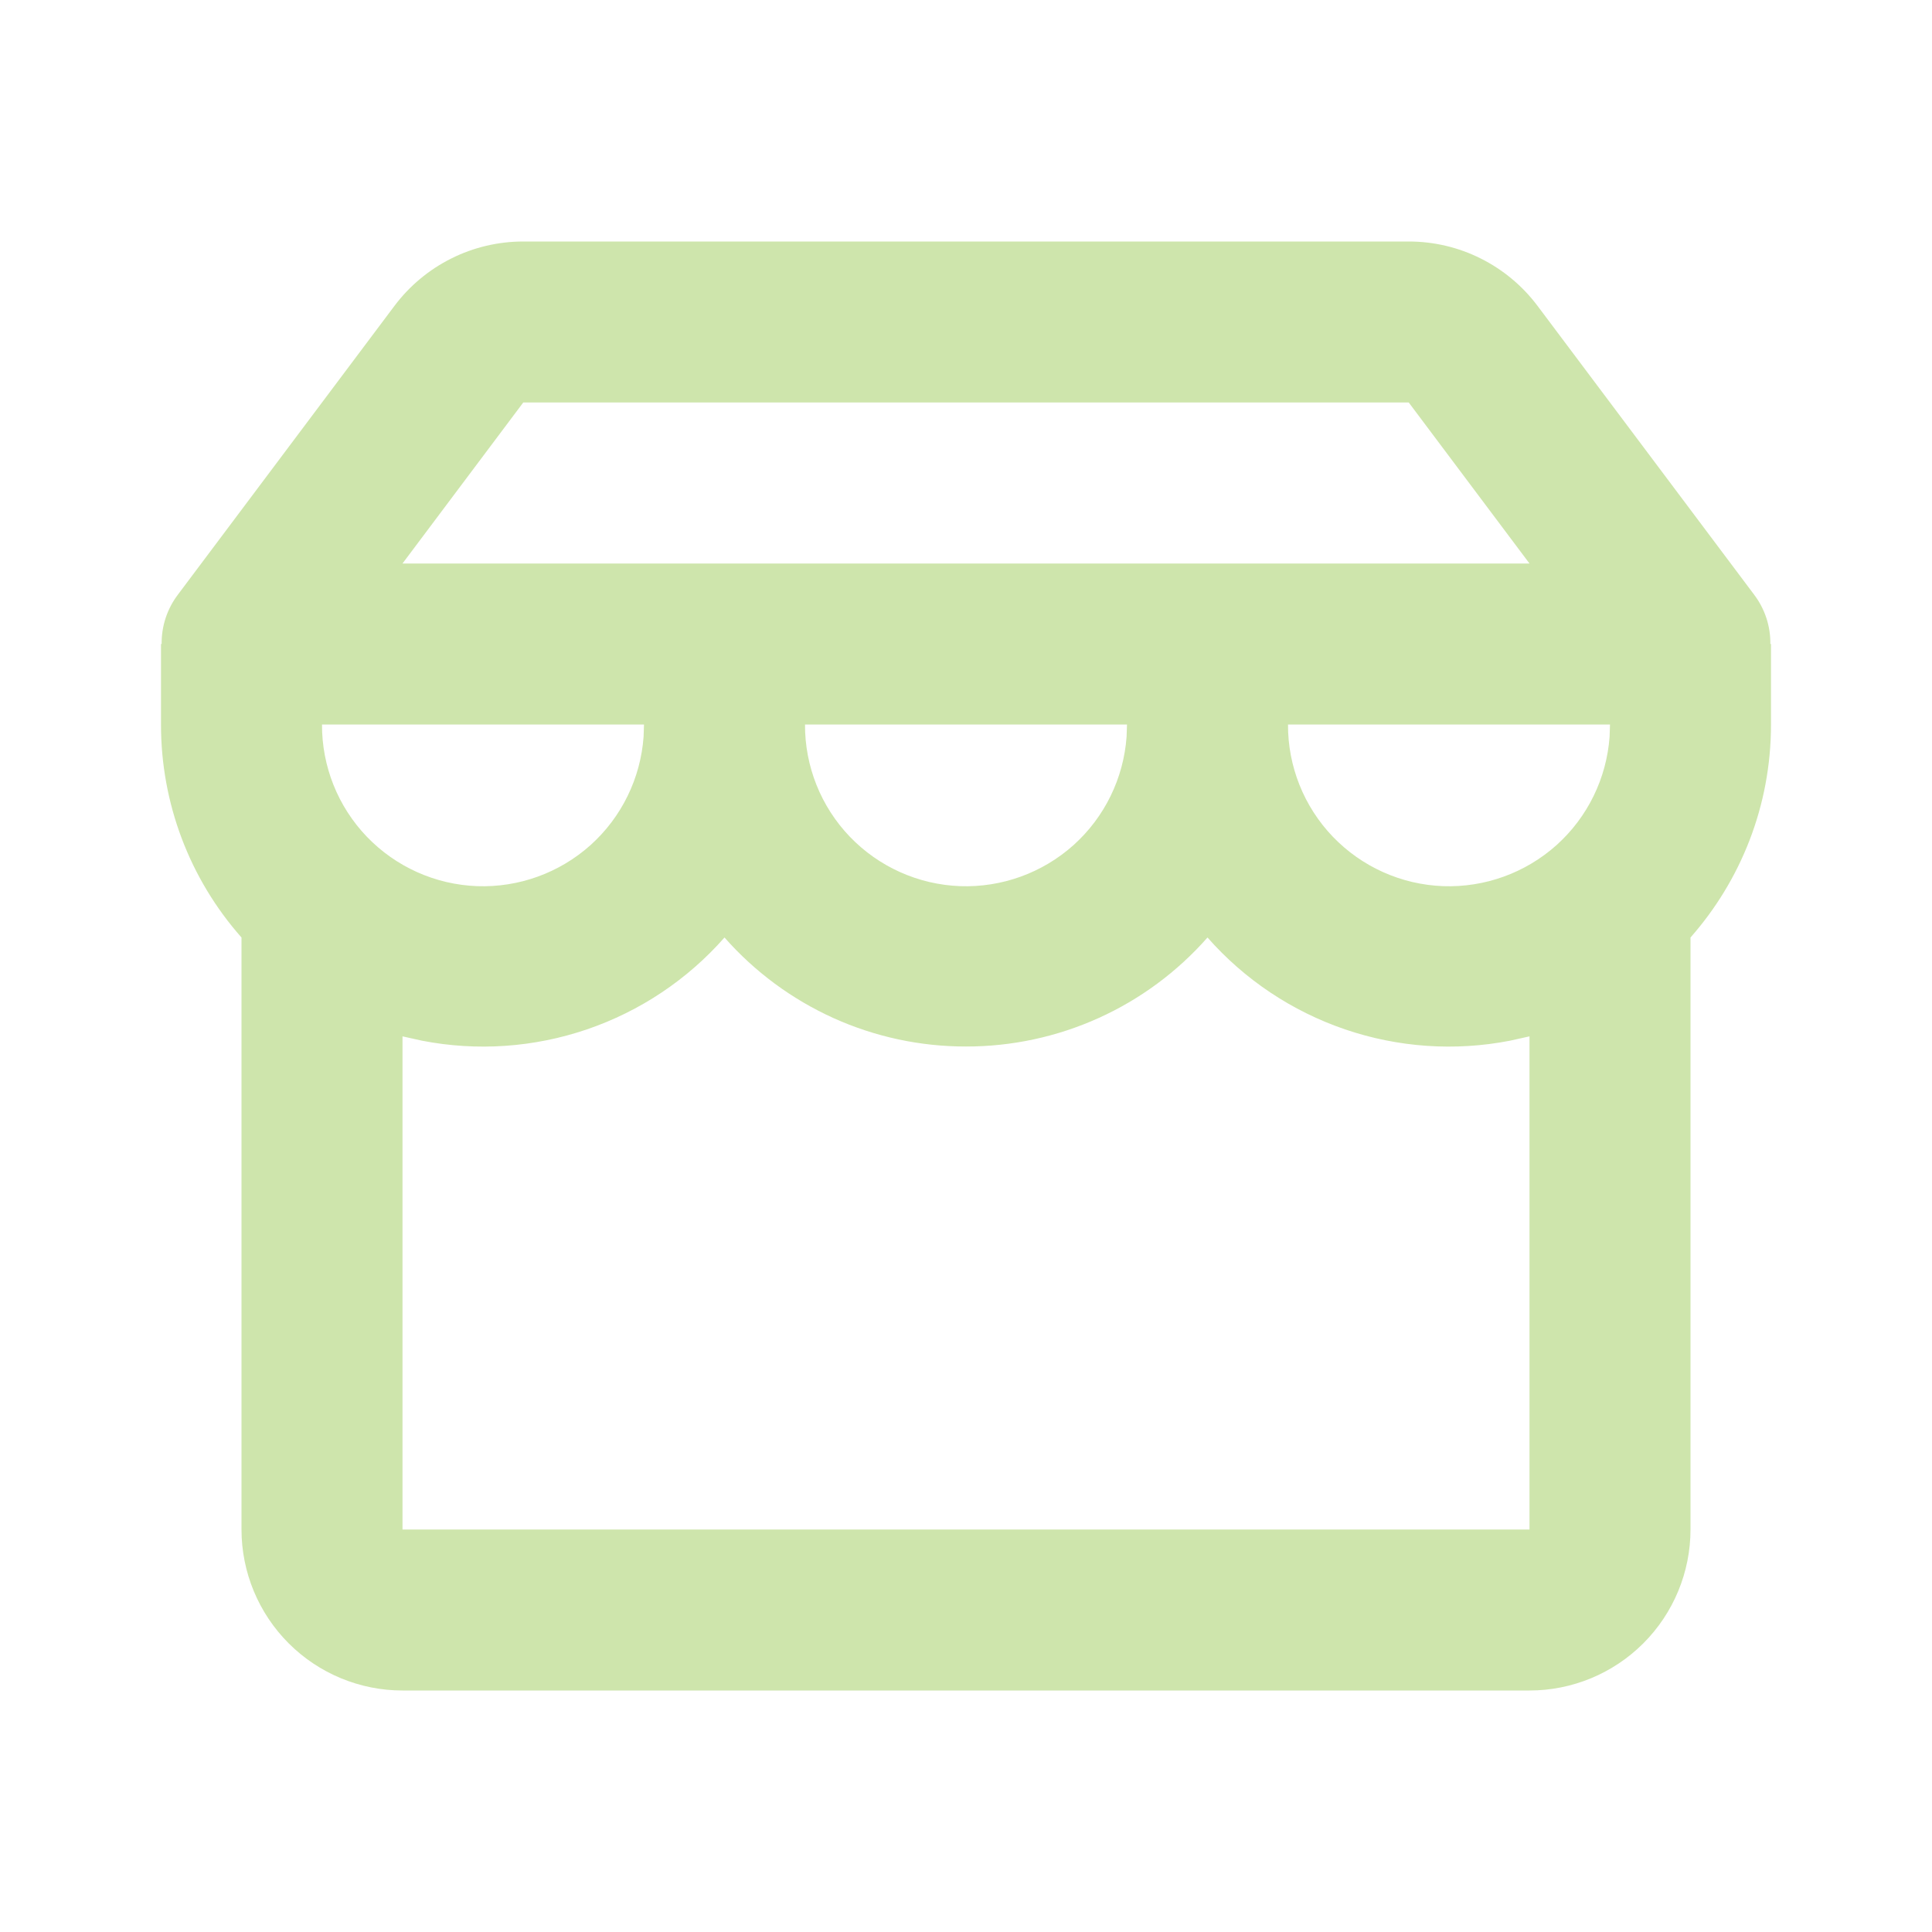
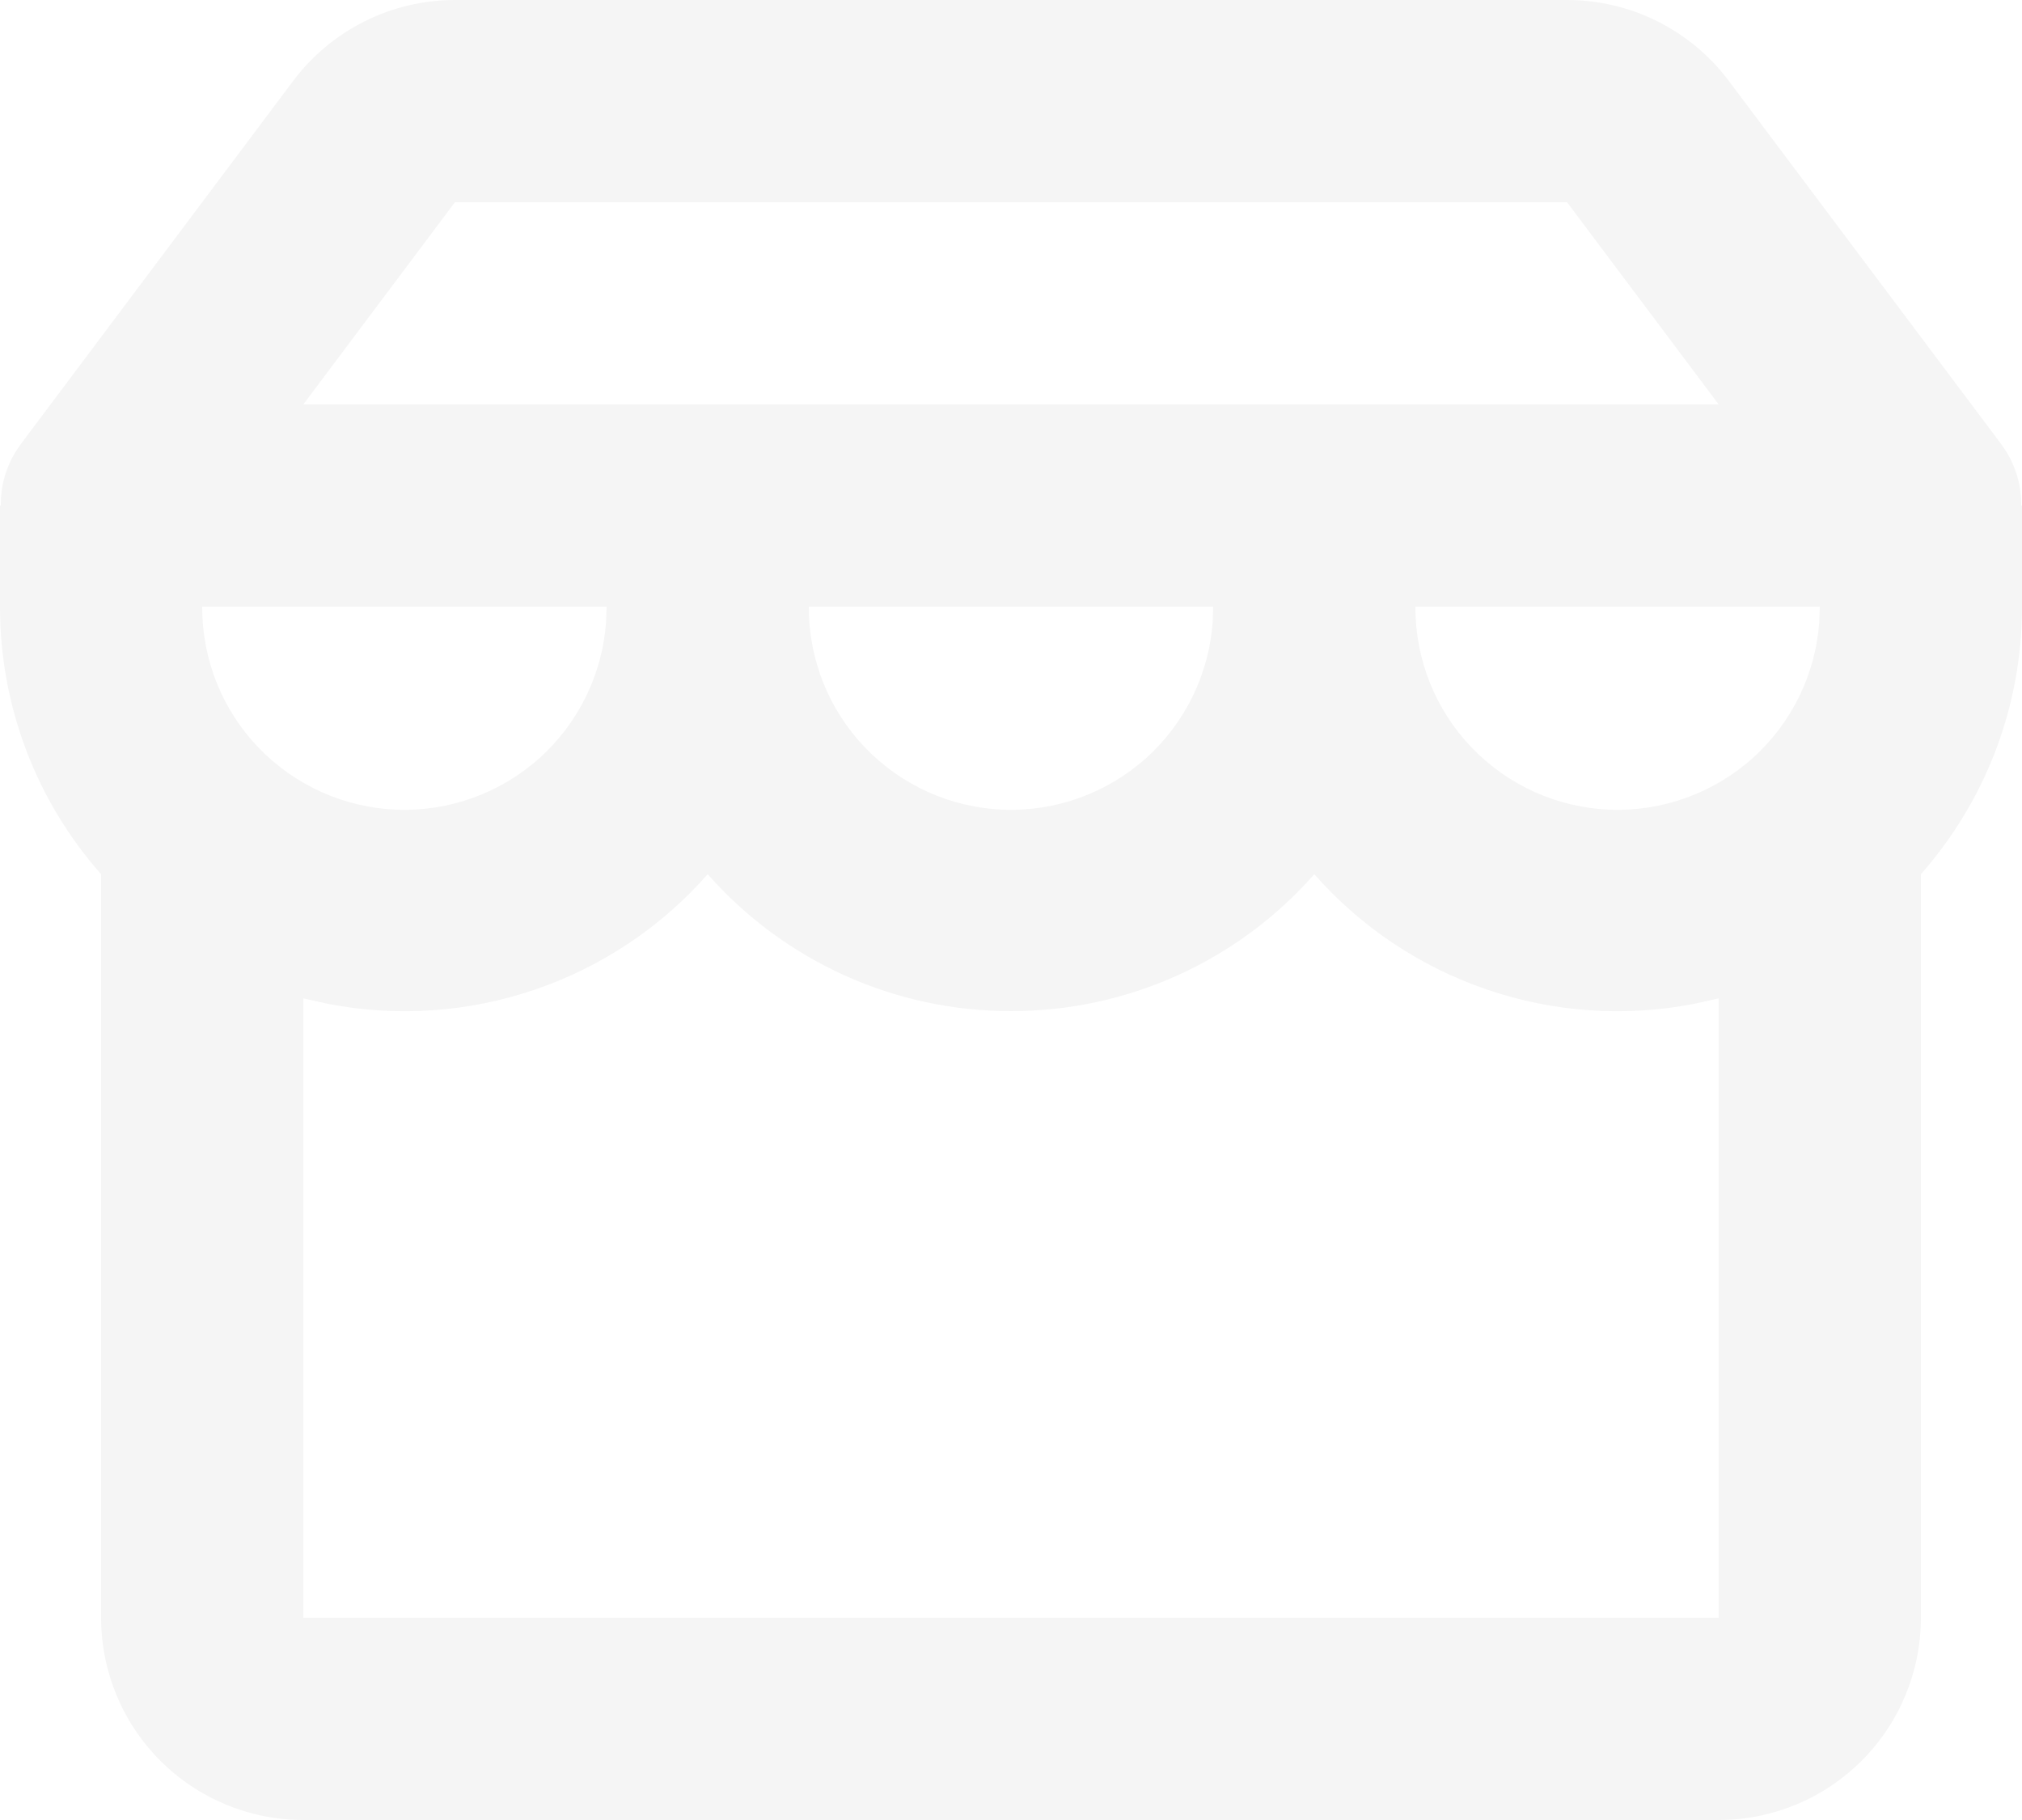
- <svg xmlns="http://www.w3.org/2000/svg" width="24" height="24" viewBox="0 0 24 24" fill="none">
-   <path fill-rule="evenodd" clip-rule="evenodd" d="M17.5 3C17.811 3 18.117 3.072 18.394 3.211C18.672 3.35 18.914 3.552 19.1 3.8L21.788 7.384C21.923 7.561 21.995 7.778 21.992 8H22V9C22 10.014 21.622 10.94 21 11.646V19C21 19.53 20.789 20.039 20.414 20.414C20.039 20.789 19.53 21 19 21H5C4.47 21 3.961 20.789 3.586 20.414C3.211 20.039 3 19.53 3 19V11.646C2.354 10.916 1.999 9.975 2 9V8H2.008C2.005 7.778 2.077 7.561 2.212 7.384L4.9 3.8C5.086 3.552 5.328 3.35 5.606 3.211C5.883 3.072 6.19 3 6.5 3H17.5ZM15 11.646C14.625 12.072 14.164 12.413 13.646 12.647C13.129 12.88 12.568 13.001 12 13C11.432 13.001 10.871 12.88 10.354 12.647C9.837 12.413 9.375 12.072 9 11.646C8.54 12.169 7.951 12.562 7.292 12.787C6.633 13.012 5.927 13.061 5.243 12.928L5 12.874V19H19V12.874L18.757 12.928C18.073 13.061 17.367 13.012 16.708 12.787C16.049 12.562 15.46 12.169 15 11.646ZM20 9H16C15.998 9.519 16.197 10.018 16.556 10.393C16.916 10.768 17.406 10.988 17.925 11.008C18.444 11.027 18.949 10.844 19.336 10.498C19.722 10.151 19.958 9.668 19.995 9.15L20 9ZM14 9H10C9.998 9.519 10.197 10.018 10.556 10.393C10.916 10.768 11.406 10.988 11.925 11.008C12.444 11.027 12.949 10.844 13.336 10.498C13.722 10.151 13.958 9.668 13.995 9.15L14 9ZM8 9H4C3.998 9.519 4.197 10.018 4.556 10.393C4.916 10.768 5.406 10.988 5.925 11.008C6.444 11.027 6.949 10.844 7.336 10.498C7.722 10.151 7.958 9.668 7.995 9.15L8 9ZM17.5 5H6.5L5 7H19L17.5 5Z" fill="#CEE5AC" />
+ <svg xmlns="http://www.w3.org/2000/svg" width="20" height="18" viewBox="0 0 20 18" fill="none">
+   <path fill-rule="evenodd" clip-rule="evenodd" d="M15.5 0C15.81 0 16.117 0.072 16.394 0.211C16.672 0.35 16.914 0.552 17.1 0.8L19.788 4.384C19.923 4.561 19.995 4.778 19.992 5H20V6C20 7.014 19.622 7.94 19 8.646V16C19 16.53 18.789 17.039 18.414 17.414C18.039 17.789 17.53 18 17 18H3C2.47 18 1.961 17.789 1.586 17.414C1.211 17.039 1 16.53 1 16V8.646C0.354 7.916 -0.001 6.975 4.40082e-06 6V5H0.008C0.005 4.778 0.077 4.561 0.212 4.384L2.9 0.8C3.086 0.552 3.328 0.35 3.606 0.211C3.883 0.072 4.19 0 4.5 0H15.5ZM13 8.646C12.625 9.072 12.164 9.413 11.646 9.647C11.129 9.88 10.568 10.001 10 10C9.432 10.001 8.871 9.88 8.354 9.647C7.837 9.413 7.375 9.072 7 8.646C6.54 9.169 5.951 9.562 5.292 9.787C4.633 10.012 3.927 10.061 3.243 9.928L3 9.874V16H17V9.874L16.757 9.928C16.073 10.061 15.367 10.012 14.708 9.787C14.049 9.562 13.46 9.169 13 8.646ZM18 6H14C13.998 6.519 14.197 7.019 14.556 7.393C14.916 7.768 15.406 7.988 15.925 8.008C16.444 8.027 16.949 7.844 17.336 7.498C17.722 7.151 17.958 6.668 17.995 6.15L18 6ZM12 6H8C7.998 6.519 8.197 7.019 8.556 7.393C8.916 7.768 9.406 7.988 9.925 8.008C10.444 8.027 10.949 7.844 11.336 7.498C11.722 7.151 11.958 6.668 11.995 6.15L12 6ZM6 6H2C1.998 6.519 2.197 7.019 2.556 7.393C2.916 7.768 3.406 7.988 3.925 8.008C4.444 8.027 4.949 7.844 5.336 7.498C5.722 7.151 5.958 6.668 5.995 6.15L6 6ZM15.5 2H4.5L3 4H17L15.5 2Z" fill="#F5F5F5" />
</svg>
